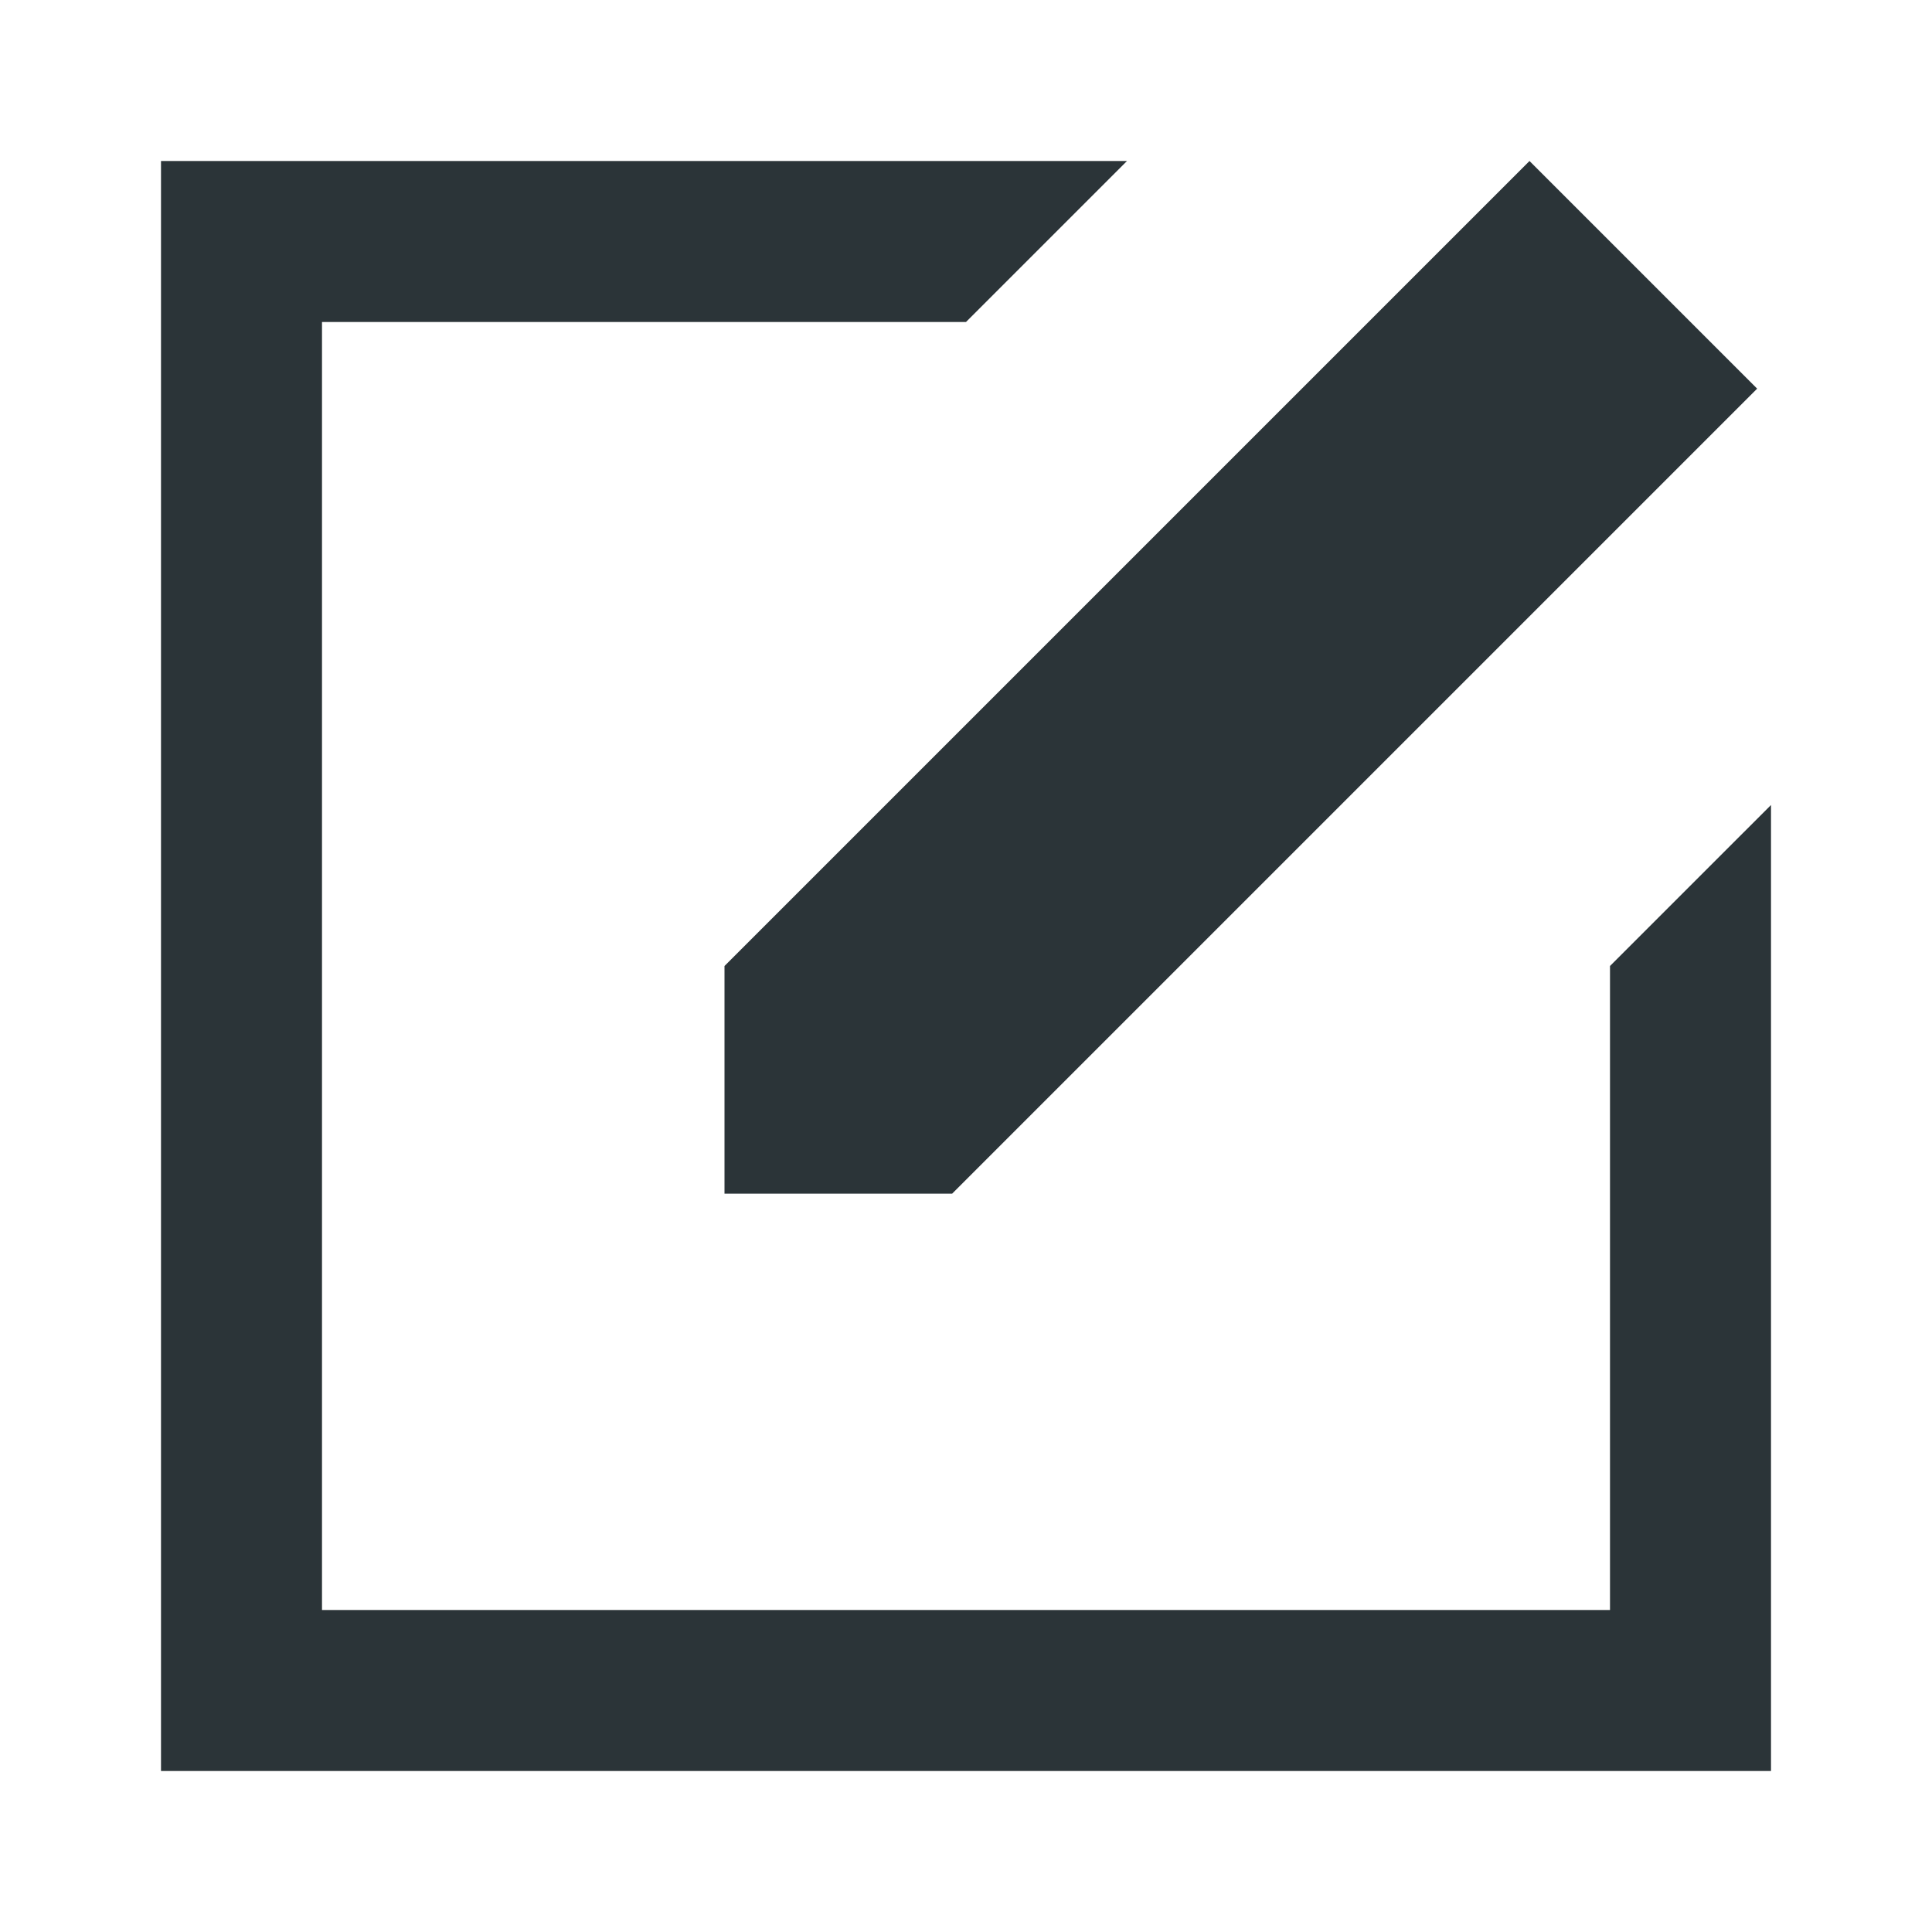
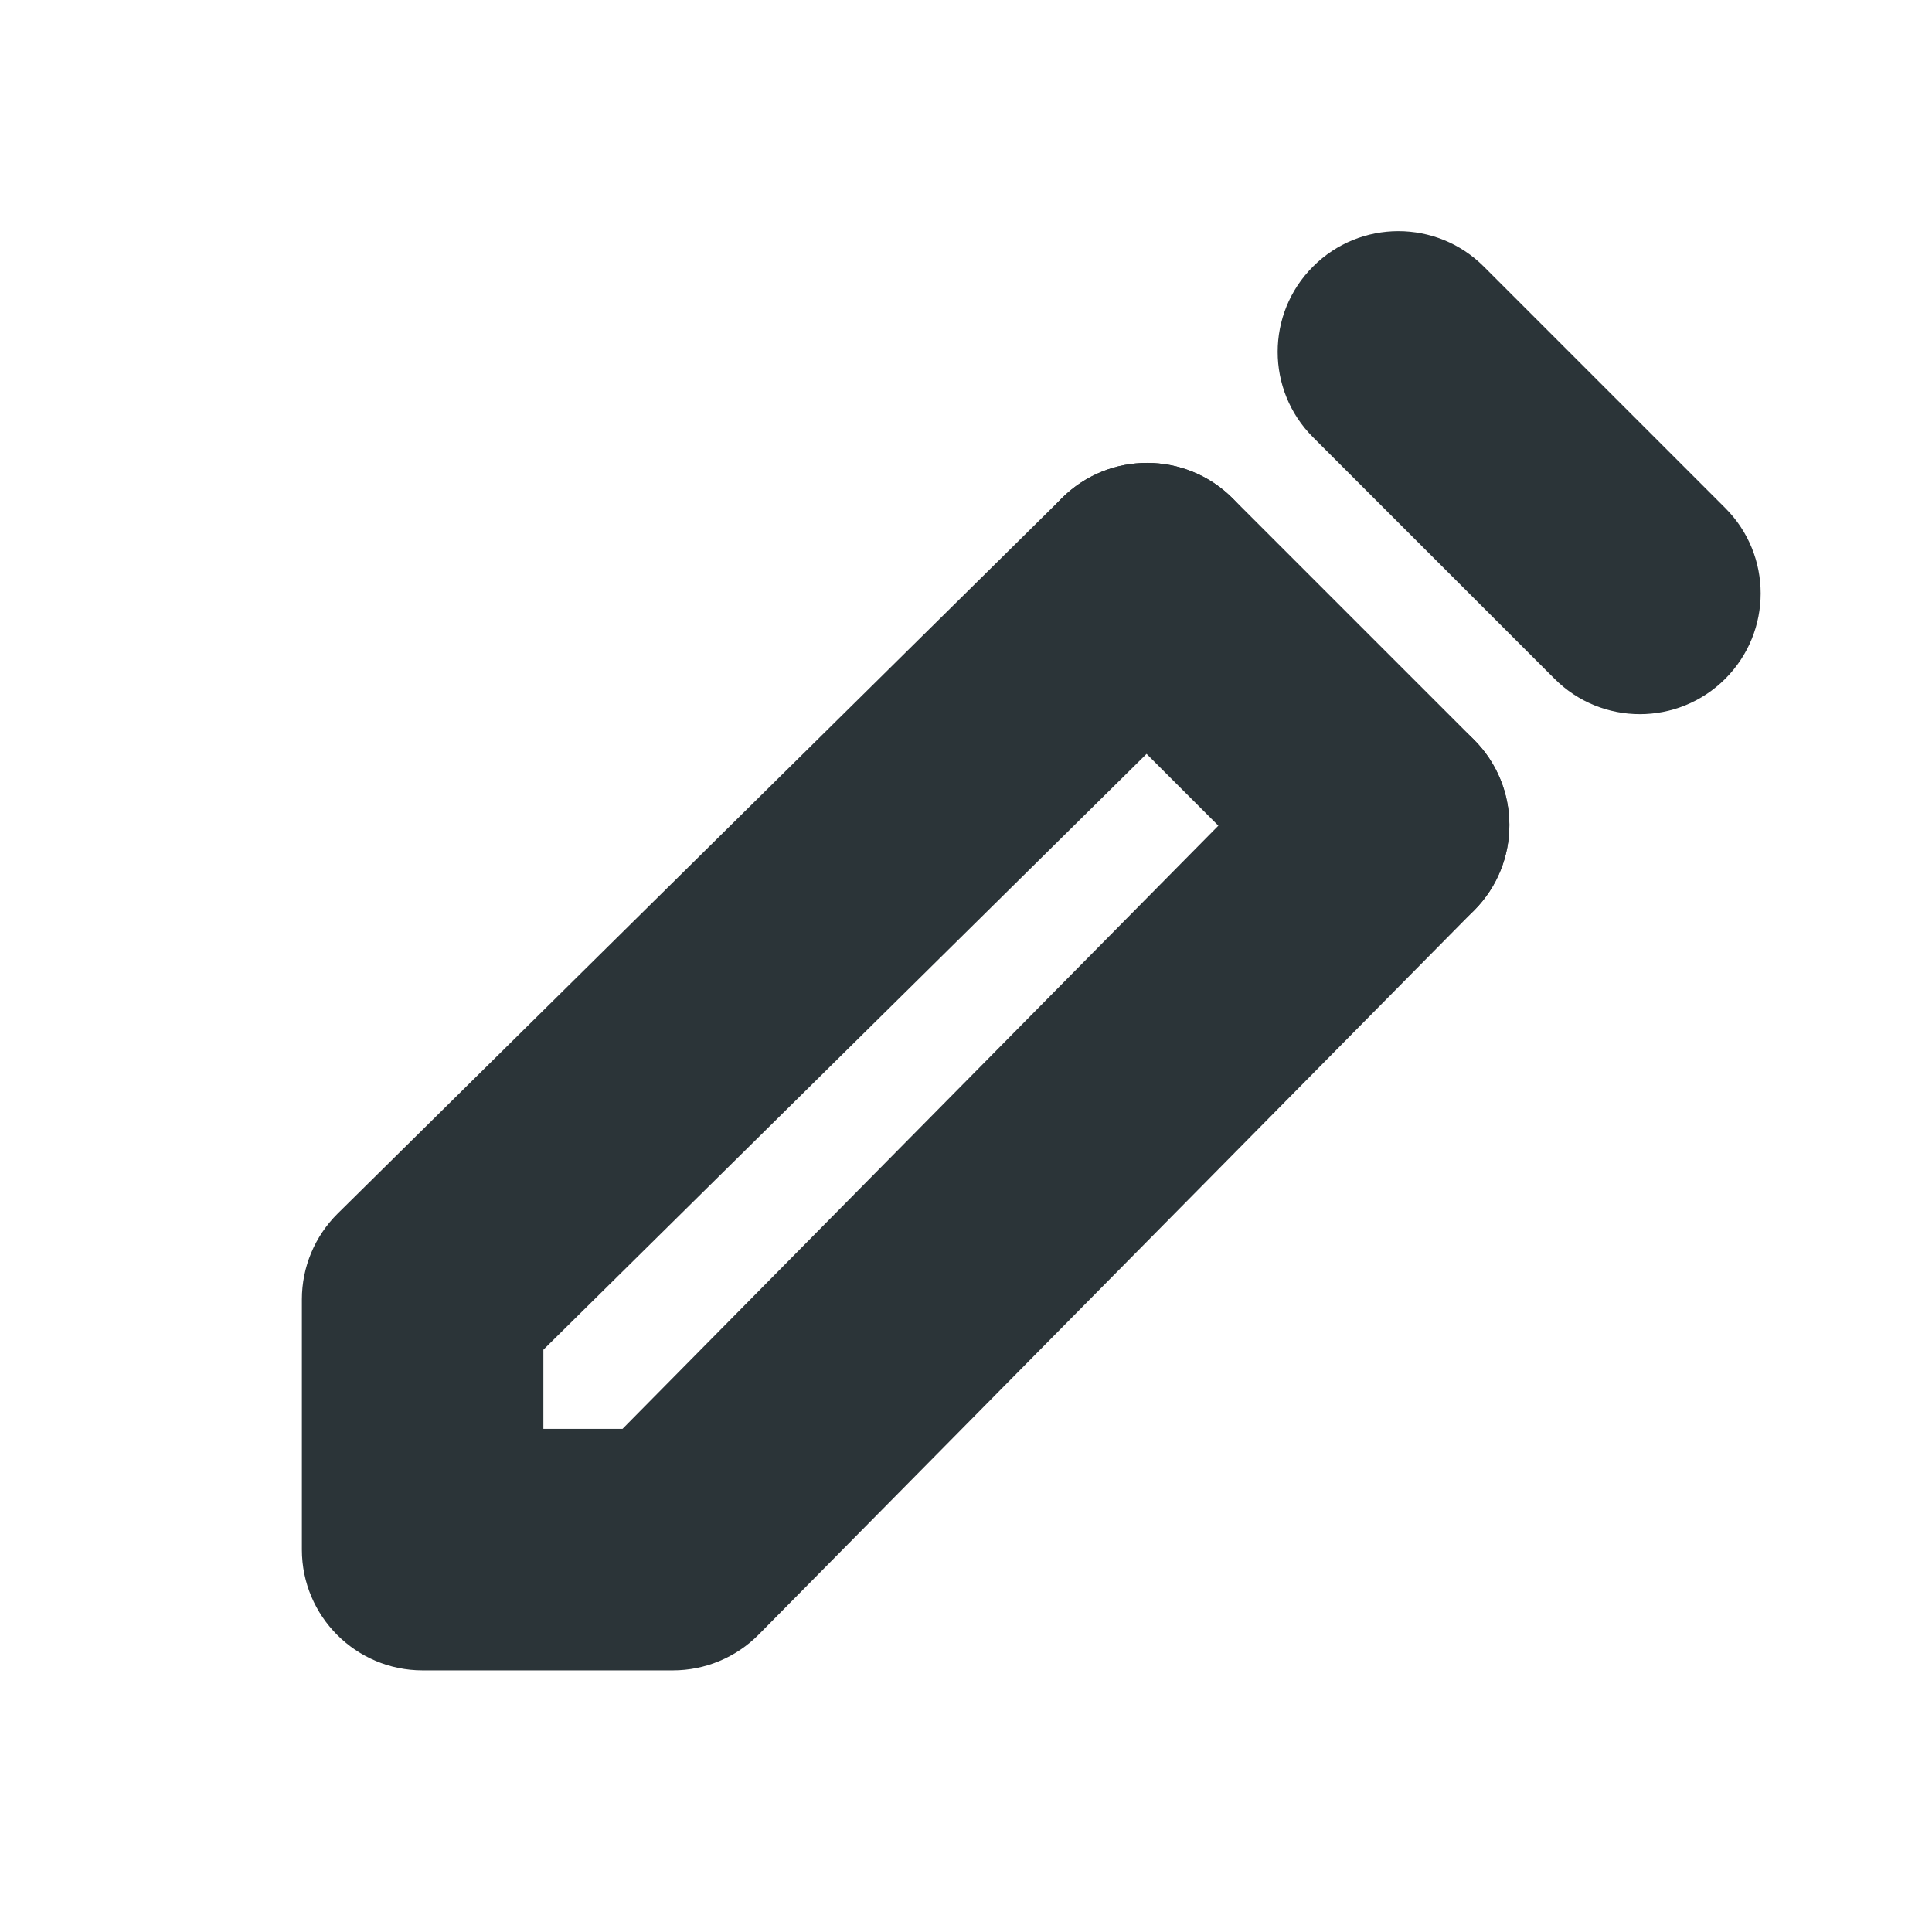
<svg xmlns="http://www.w3.org/2000/svg" width="24" height="24" viewBox="0 0 24 24" fill="none">
-   <path fill-rule="evenodd" clip-rule="evenodd" d="M11.828 14.828L21.828 4.828L19 2L9 12V14.828H11.828Z" fill="#2B3438" />
-   <path fill-rule="evenodd" clip-rule="evenodd" d="M12 2H2V22H22V12V10L20 12V20H4V4H12L14 2H12Z" fill="#2B3438" />
+   <path fill-rule="evenodd" clip-rule="evenodd" d="M13.195 6.184C13.784 5.601 14.734 5.606 15.316 6.195C15.899 6.784 15.894 7.734 15.305 8.316L6.75 16.767V17.75H7.733L16.184 9.195C16.766 8.606 17.716 8.601 18.305 9.184C18.894 9.766 18.899 10.716 18.316 11.305L9.425 20.305C9.143 20.59 8.759 20.75 8.359 20.75H5.252C5.251 20.75 5.251 20.75 5.25 20.75C4.422 20.75 3.75 20.078 3.75 19.25V16.141C3.75 15.741 3.91 15.357 4.195 15.075L13.195 6.184Z" fill="#2B3438" />
+   <path fill-rule="evenodd" clip-rule="evenodd" d="M13.189 6.189C13.775 5.604 14.725 5.604 15.311 6.189L18.311 9.189C18.896 9.775 18.896 10.725 18.311 11.311C17.725 11.896 16.775 11.896 16.189 11.311L13.189 8.311C12.604 7.725 12.604 6.775 13.189 6.189Z" fill="#2B3438" />
+   <path fill-rule="evenodd" clip-rule="evenodd" d="M16.311 3.311C16.896 2.725 17.846 2.725 18.432 3.311L21.432 6.311C22.018 6.896 22.018 7.846 21.432 8.432C20.846 9.018 19.896 9.018 19.311 8.432L16.311 5.432C15.725 4.846 15.725 3.896 16.311 3.311Z" fill="#2B3438" />
</svg>
